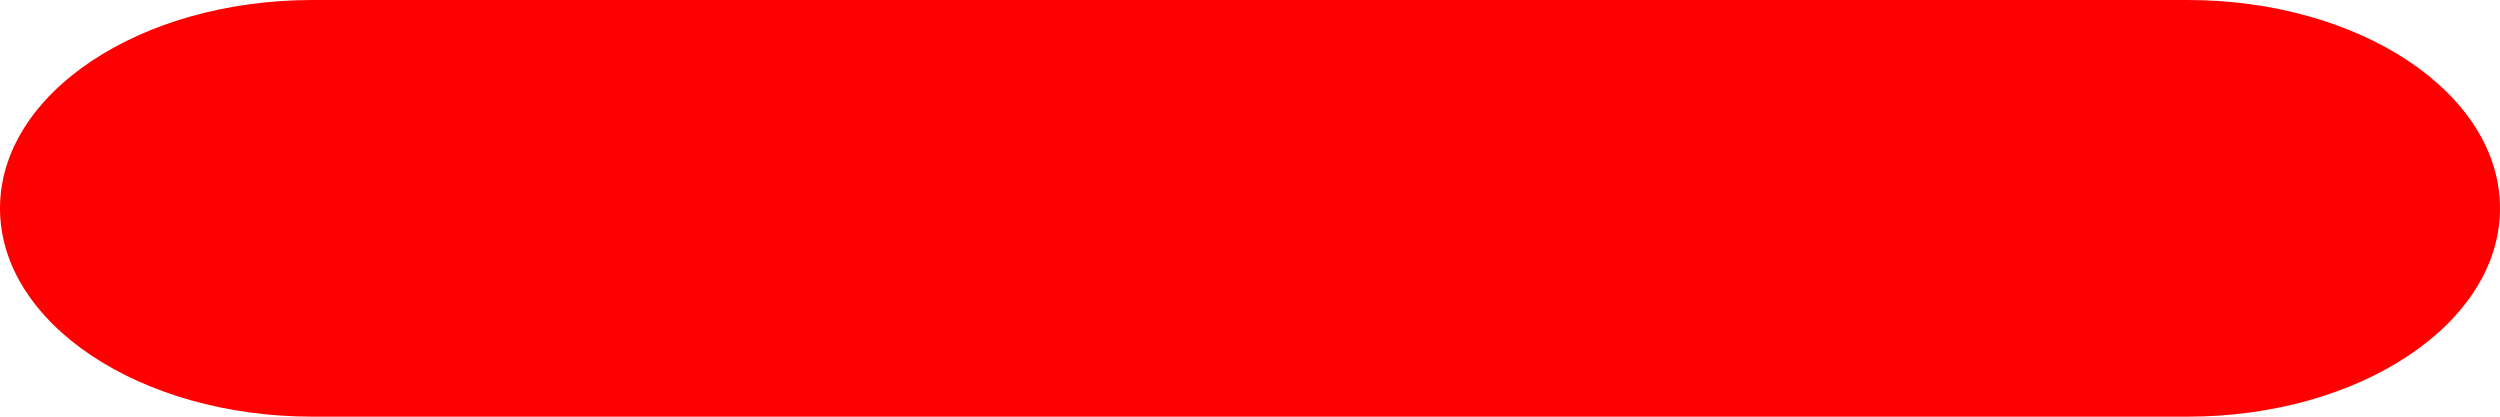
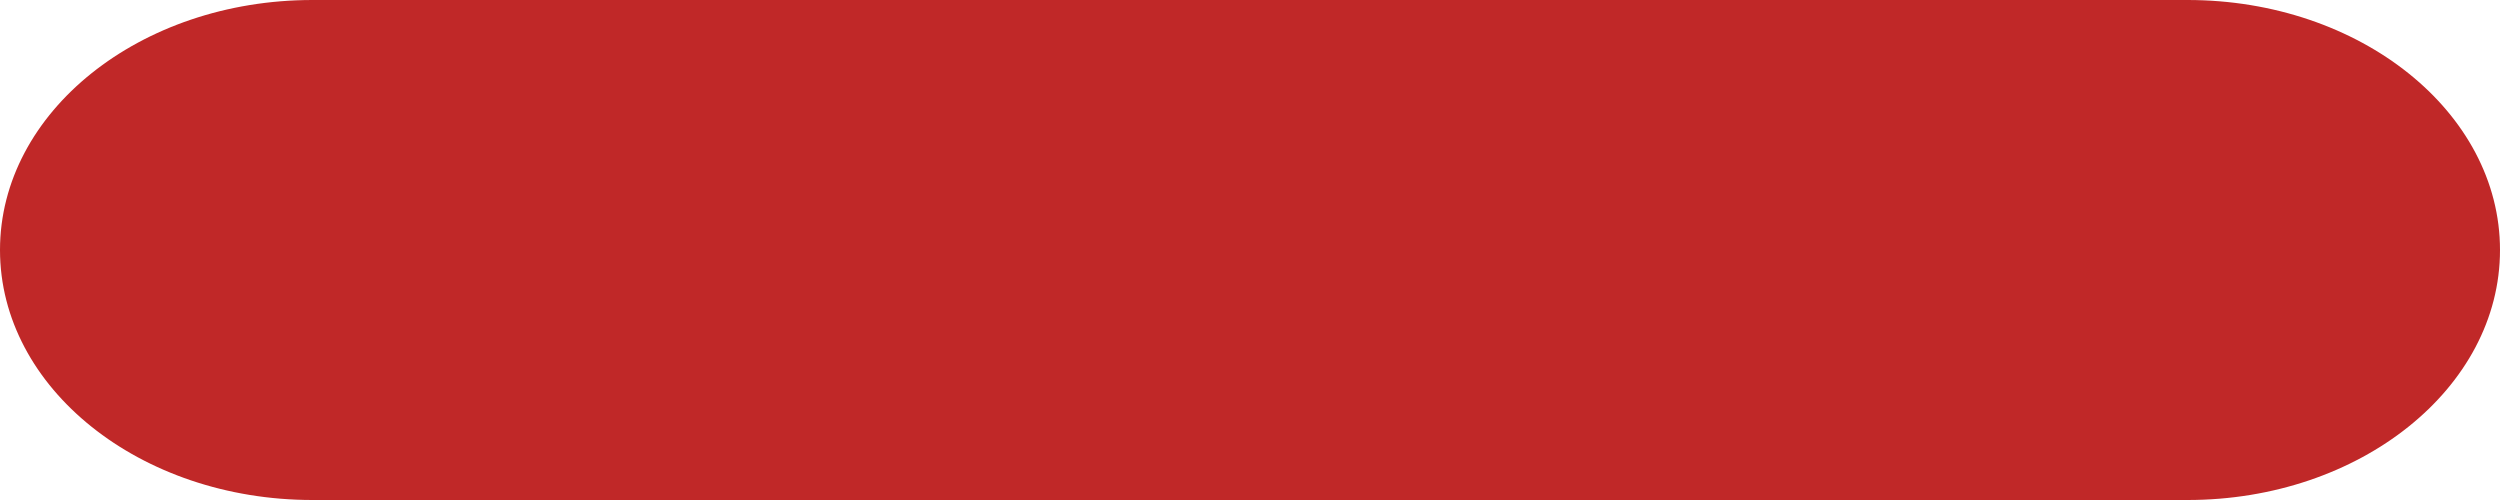
- <svg xmlns="http://www.w3.org/2000/svg" width="48" height="8" viewBox="0 0 48 8">
-   <path id="_216340_minus_icon" data-name="216340_minus_icon" d="M46,11H10c-3.312,0-6,1.792-6,4s2.688,4,6,4H46c3.312,0,6-1.792,6-4S49.312,11,46,11Z" transform="translate(-4 -11)" fill="red" />
+ <svg xmlns="http://www.w3.org/2000/svg" width="200" height="40" viewBox="0 0 200 40">
+   <path id="_216340_minus_icon" data-name="216340_minus_icon" d="M179,11H29C15.2,11,4,19.96,4,31S15.2,51,29,51H179c13.8,0,25-8.96,25-20S192.8,11,179,11Z" transform="translate(-4 -11)" fill="#c02828" />
</svg>
